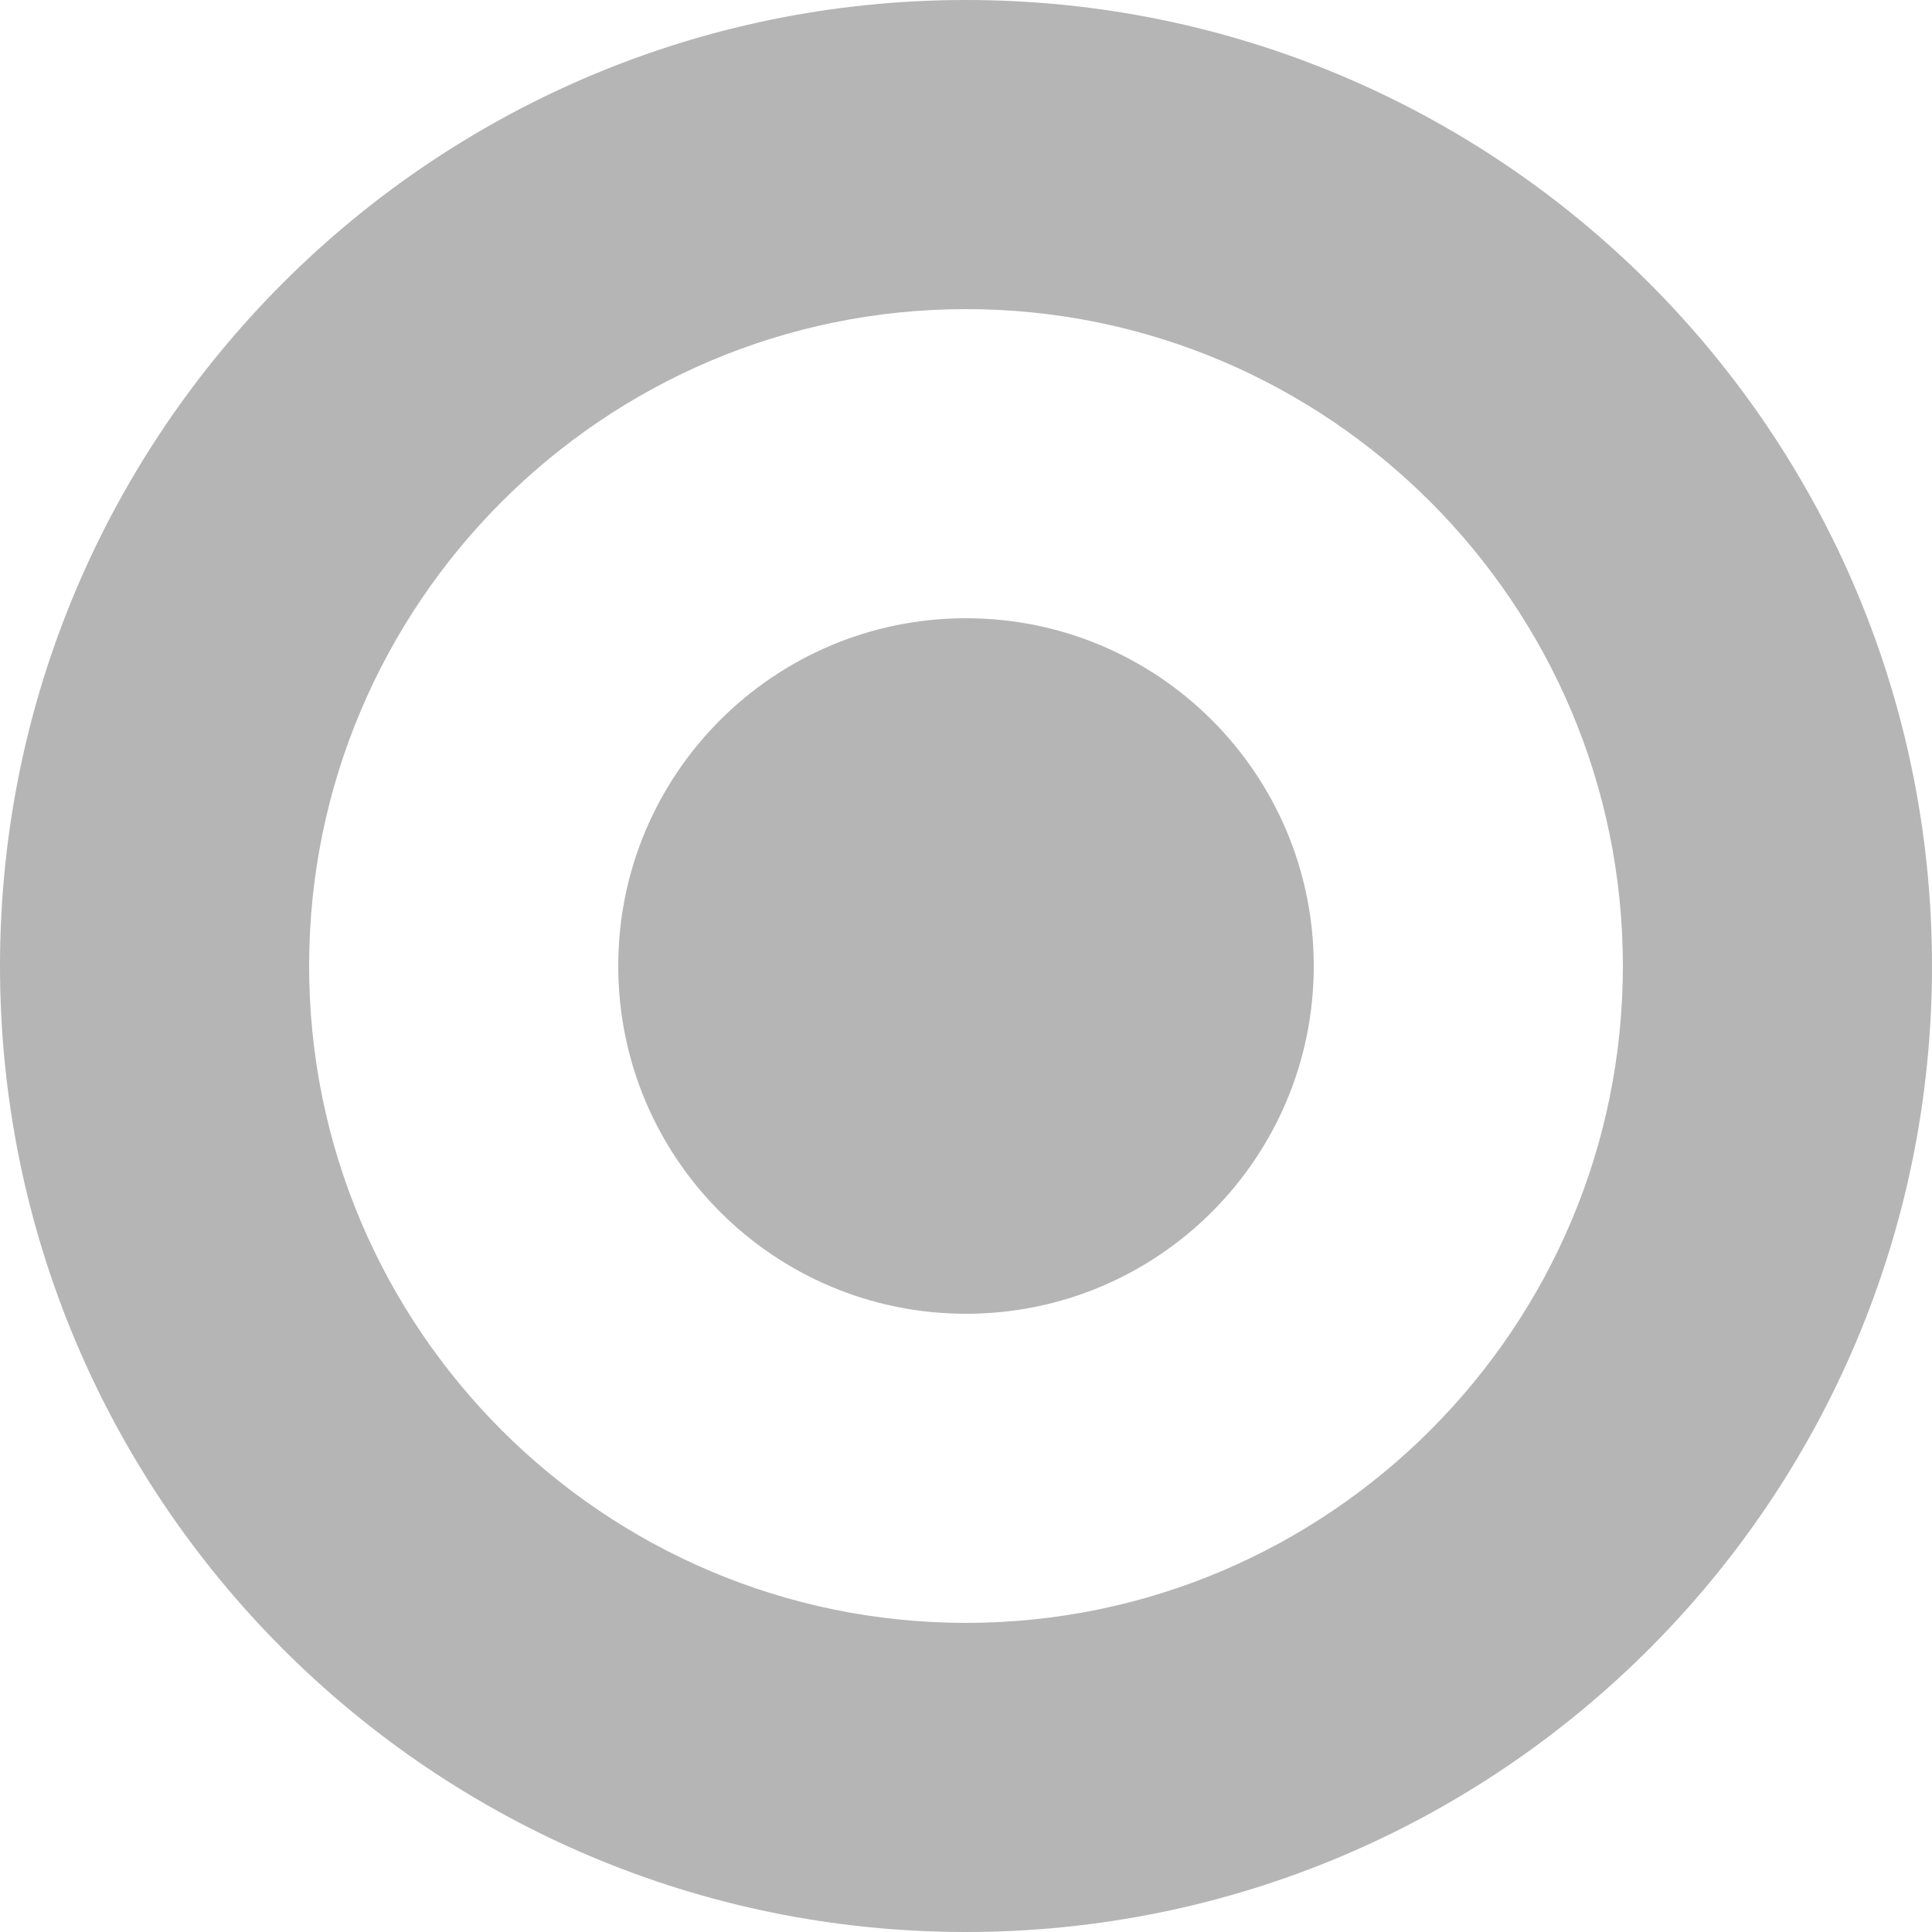
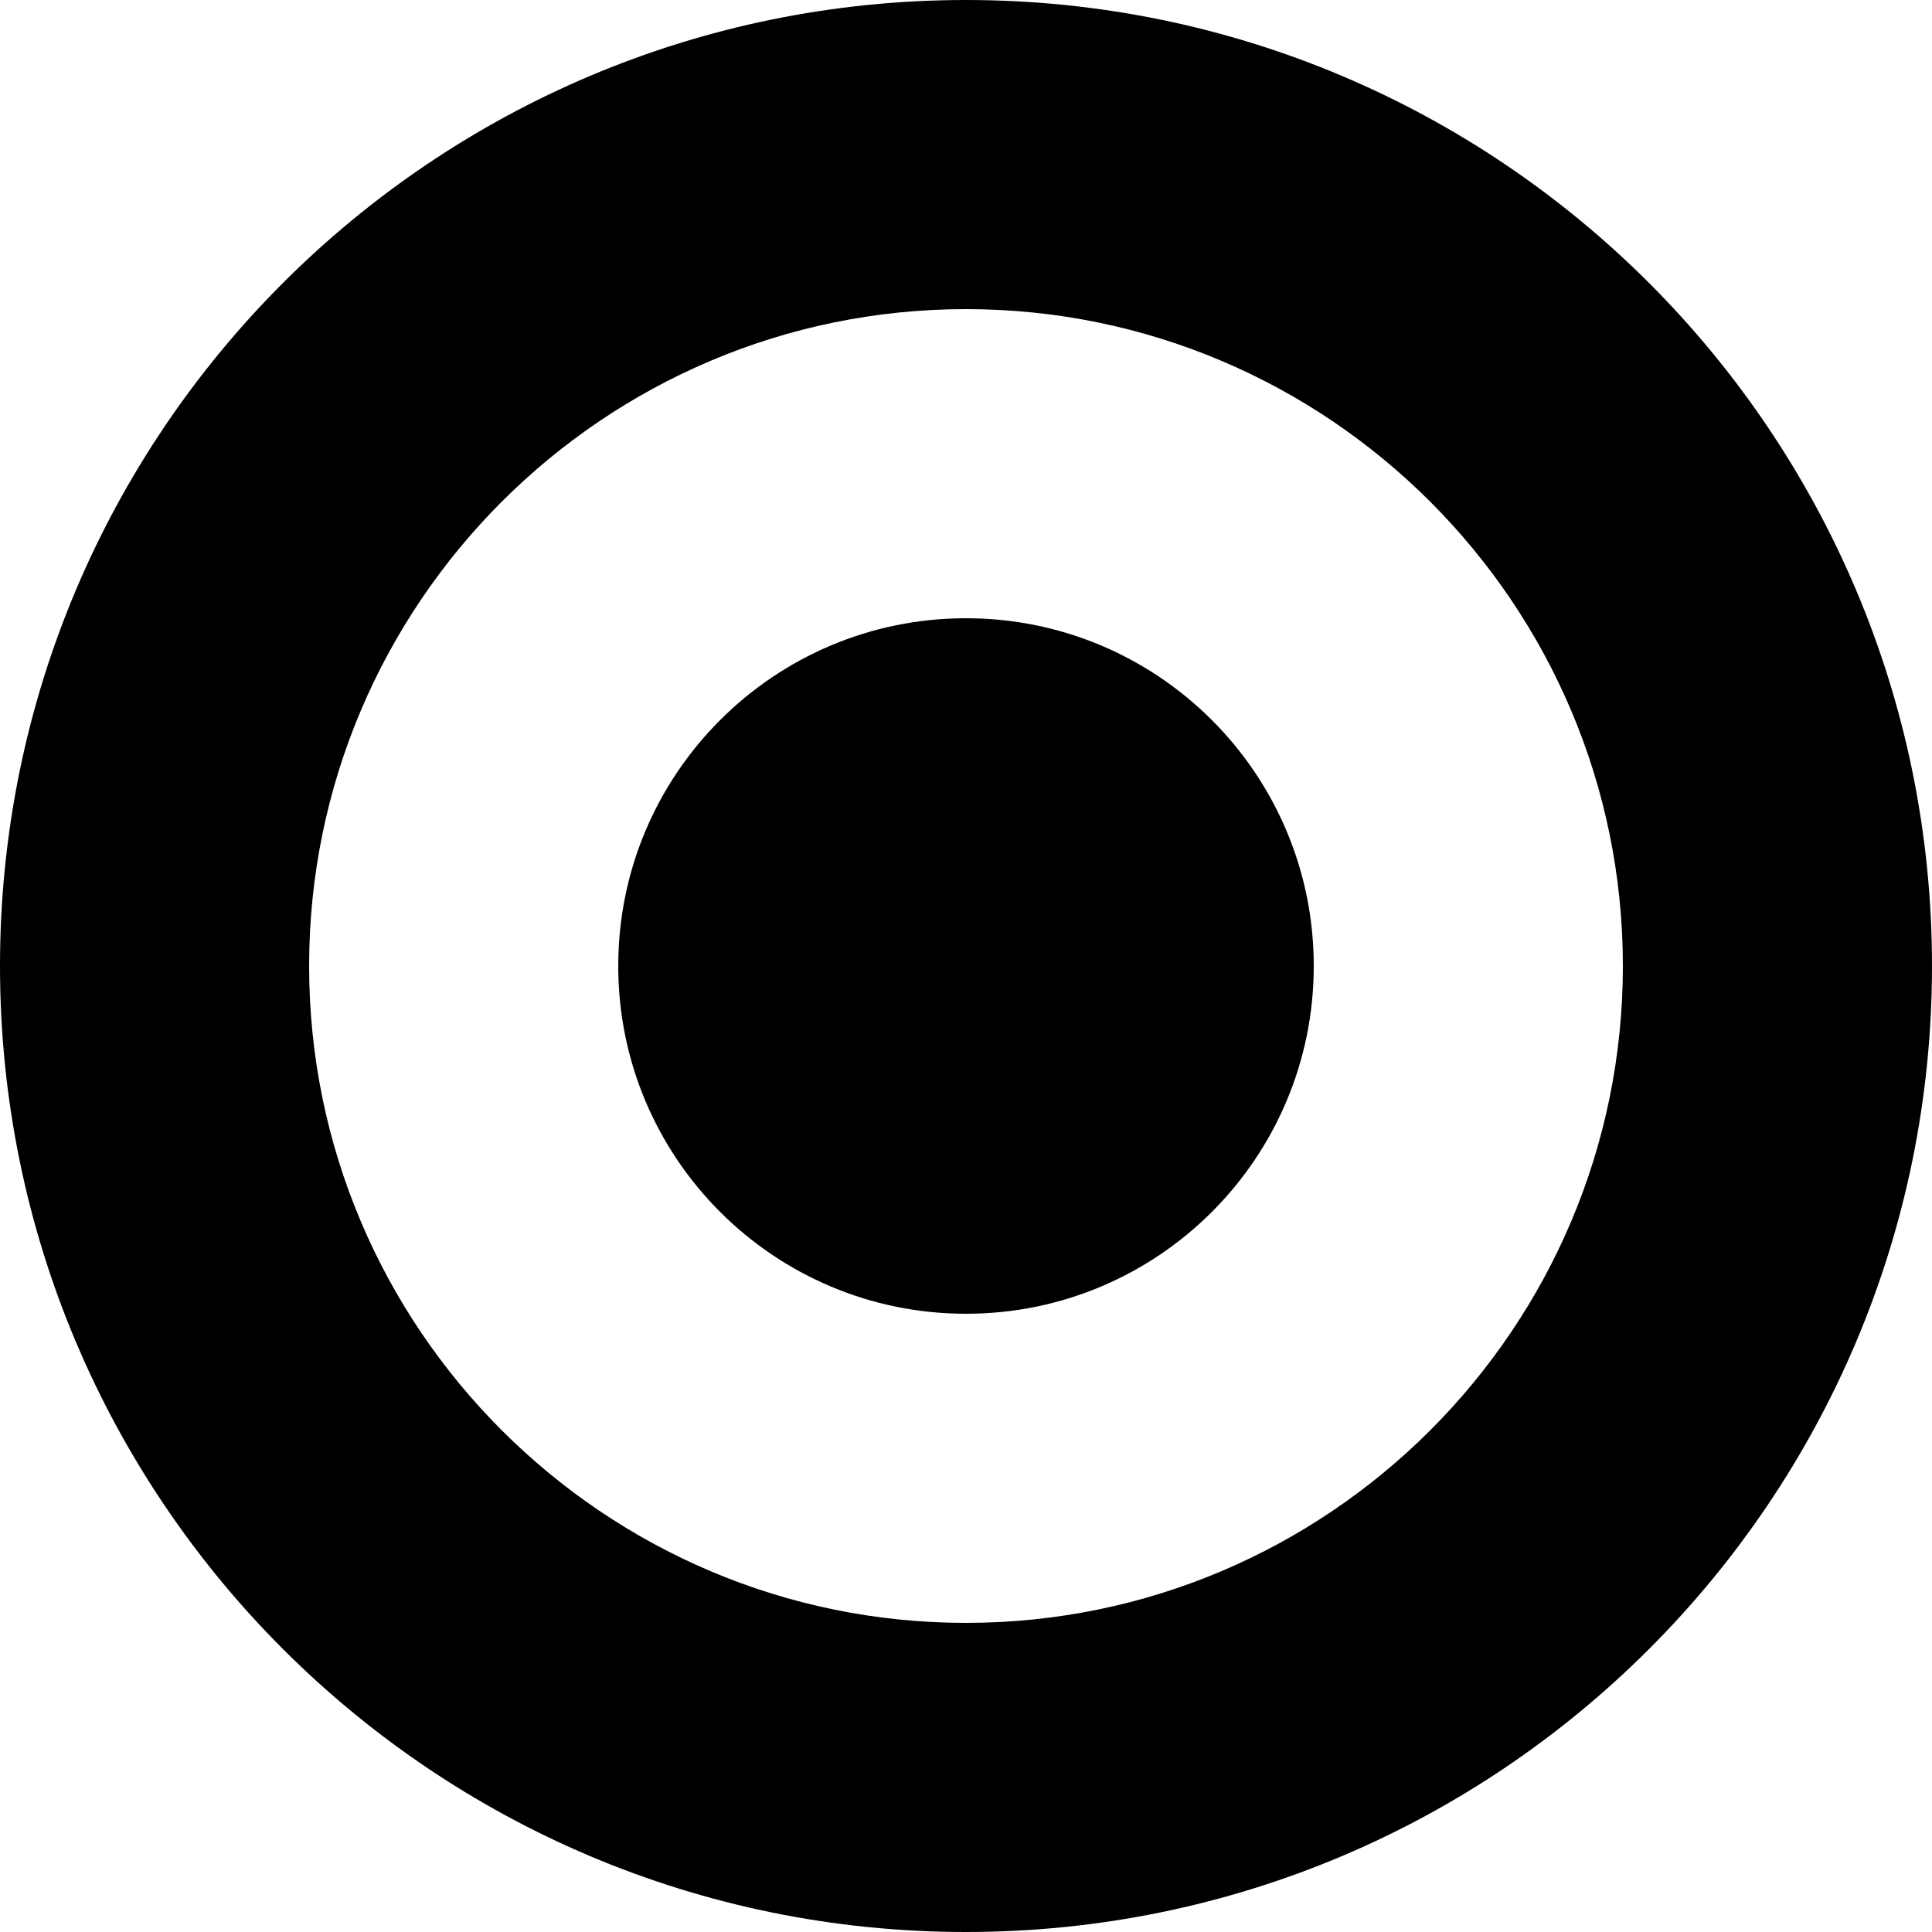
<svg xmlns="http://www.w3.org/2000/svg" width="25" height="25" viewBox="0 0 25 25">
-   <path fill="#b5b5b5" d="M12.5 4c4.687 0 8.5 3.813 8.5 8.5 0 4.687-3.813 8.5-8.5 8.5C7.813 21 4 17.187 4 12.5 4 7.813 7.813 4 12.5 4m0-4C5.597 0 0 5.597 0 12.5S5.597 25 12.5 25 25 19.403 25 12.5 19.403 0 12.5 0z" />
-   <circle fill="#b5b5b5" cx="12.5" cy="12.5" r="4.5" />
+   <path fill="#000000" d="M12.5 4c4.687 0 8.5 3.813 8.5 8.5 0 4.687-3.813 8.5-8.5 8.5C7.813 21 4 17.187 4 12.5 4 7.813 7.813 4 12.5 4m0-4C5.597 0 0 5.597 0 12.5S5.597 25 12.5 25 25 19.403 25 12.5 19.403 0 12.5 0z" />
+   <circle fill="#000000" cx="12.5" cy="12.5" r="4.5" />
</svg>
